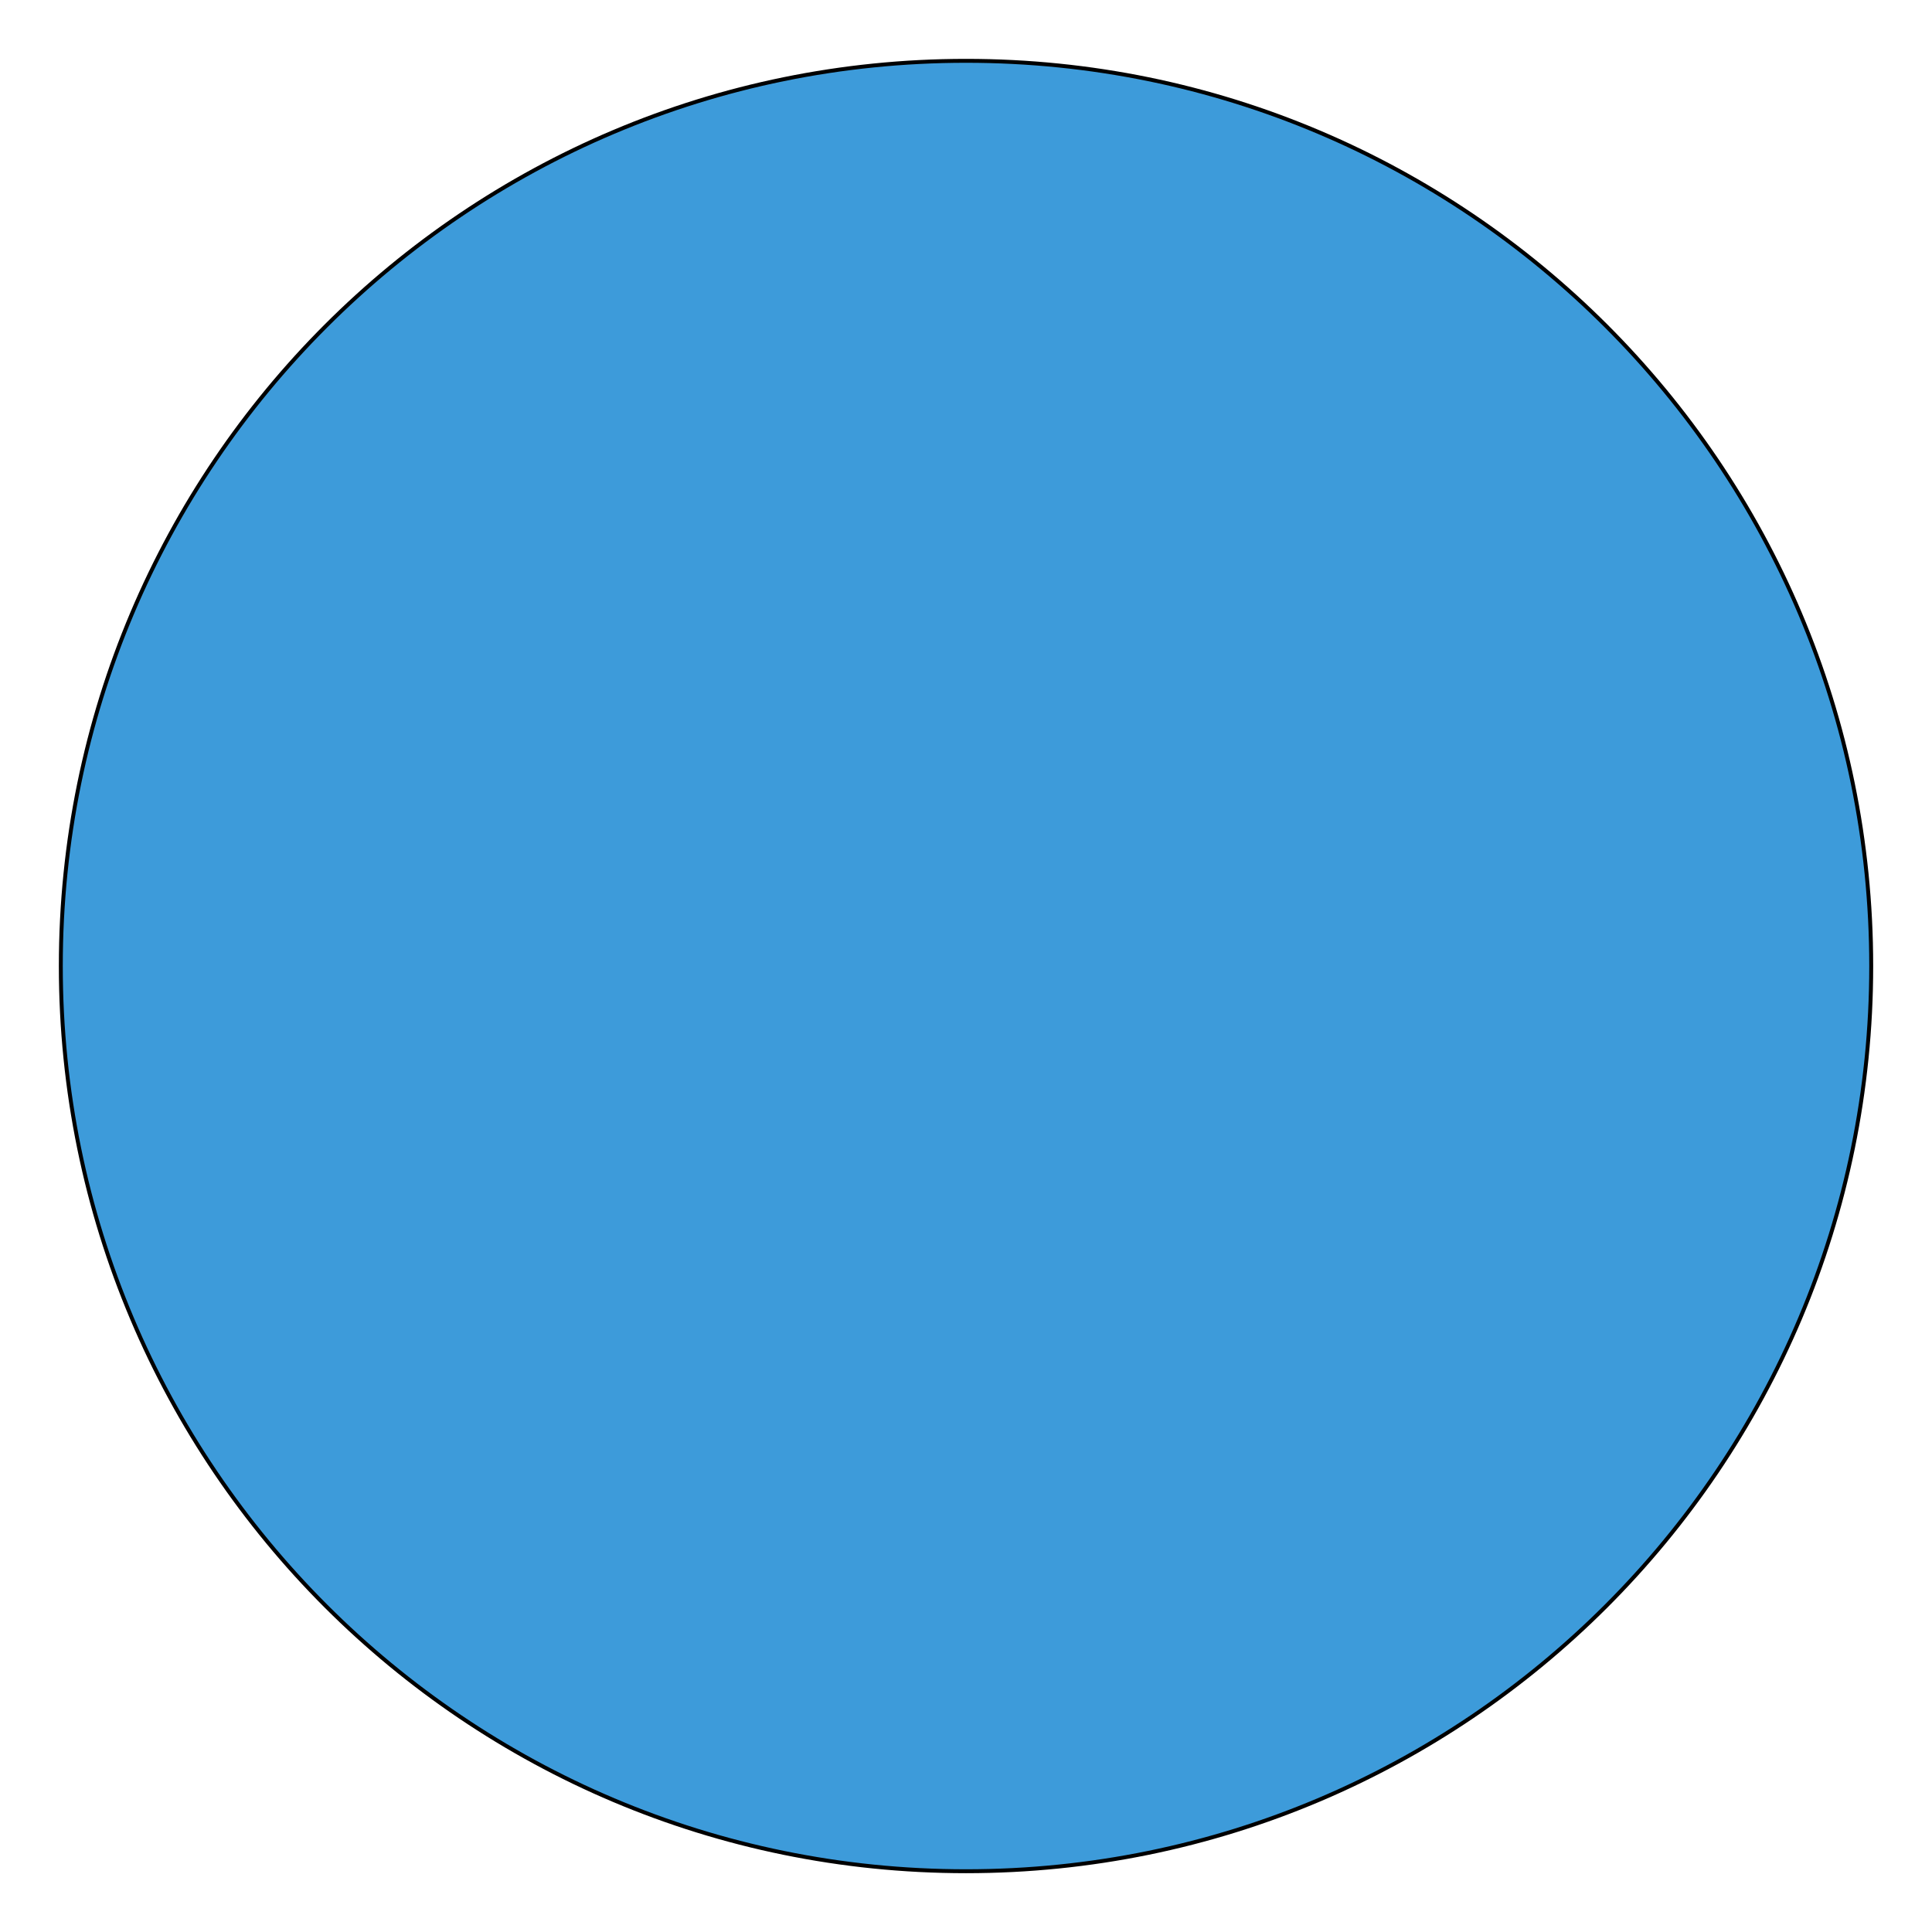
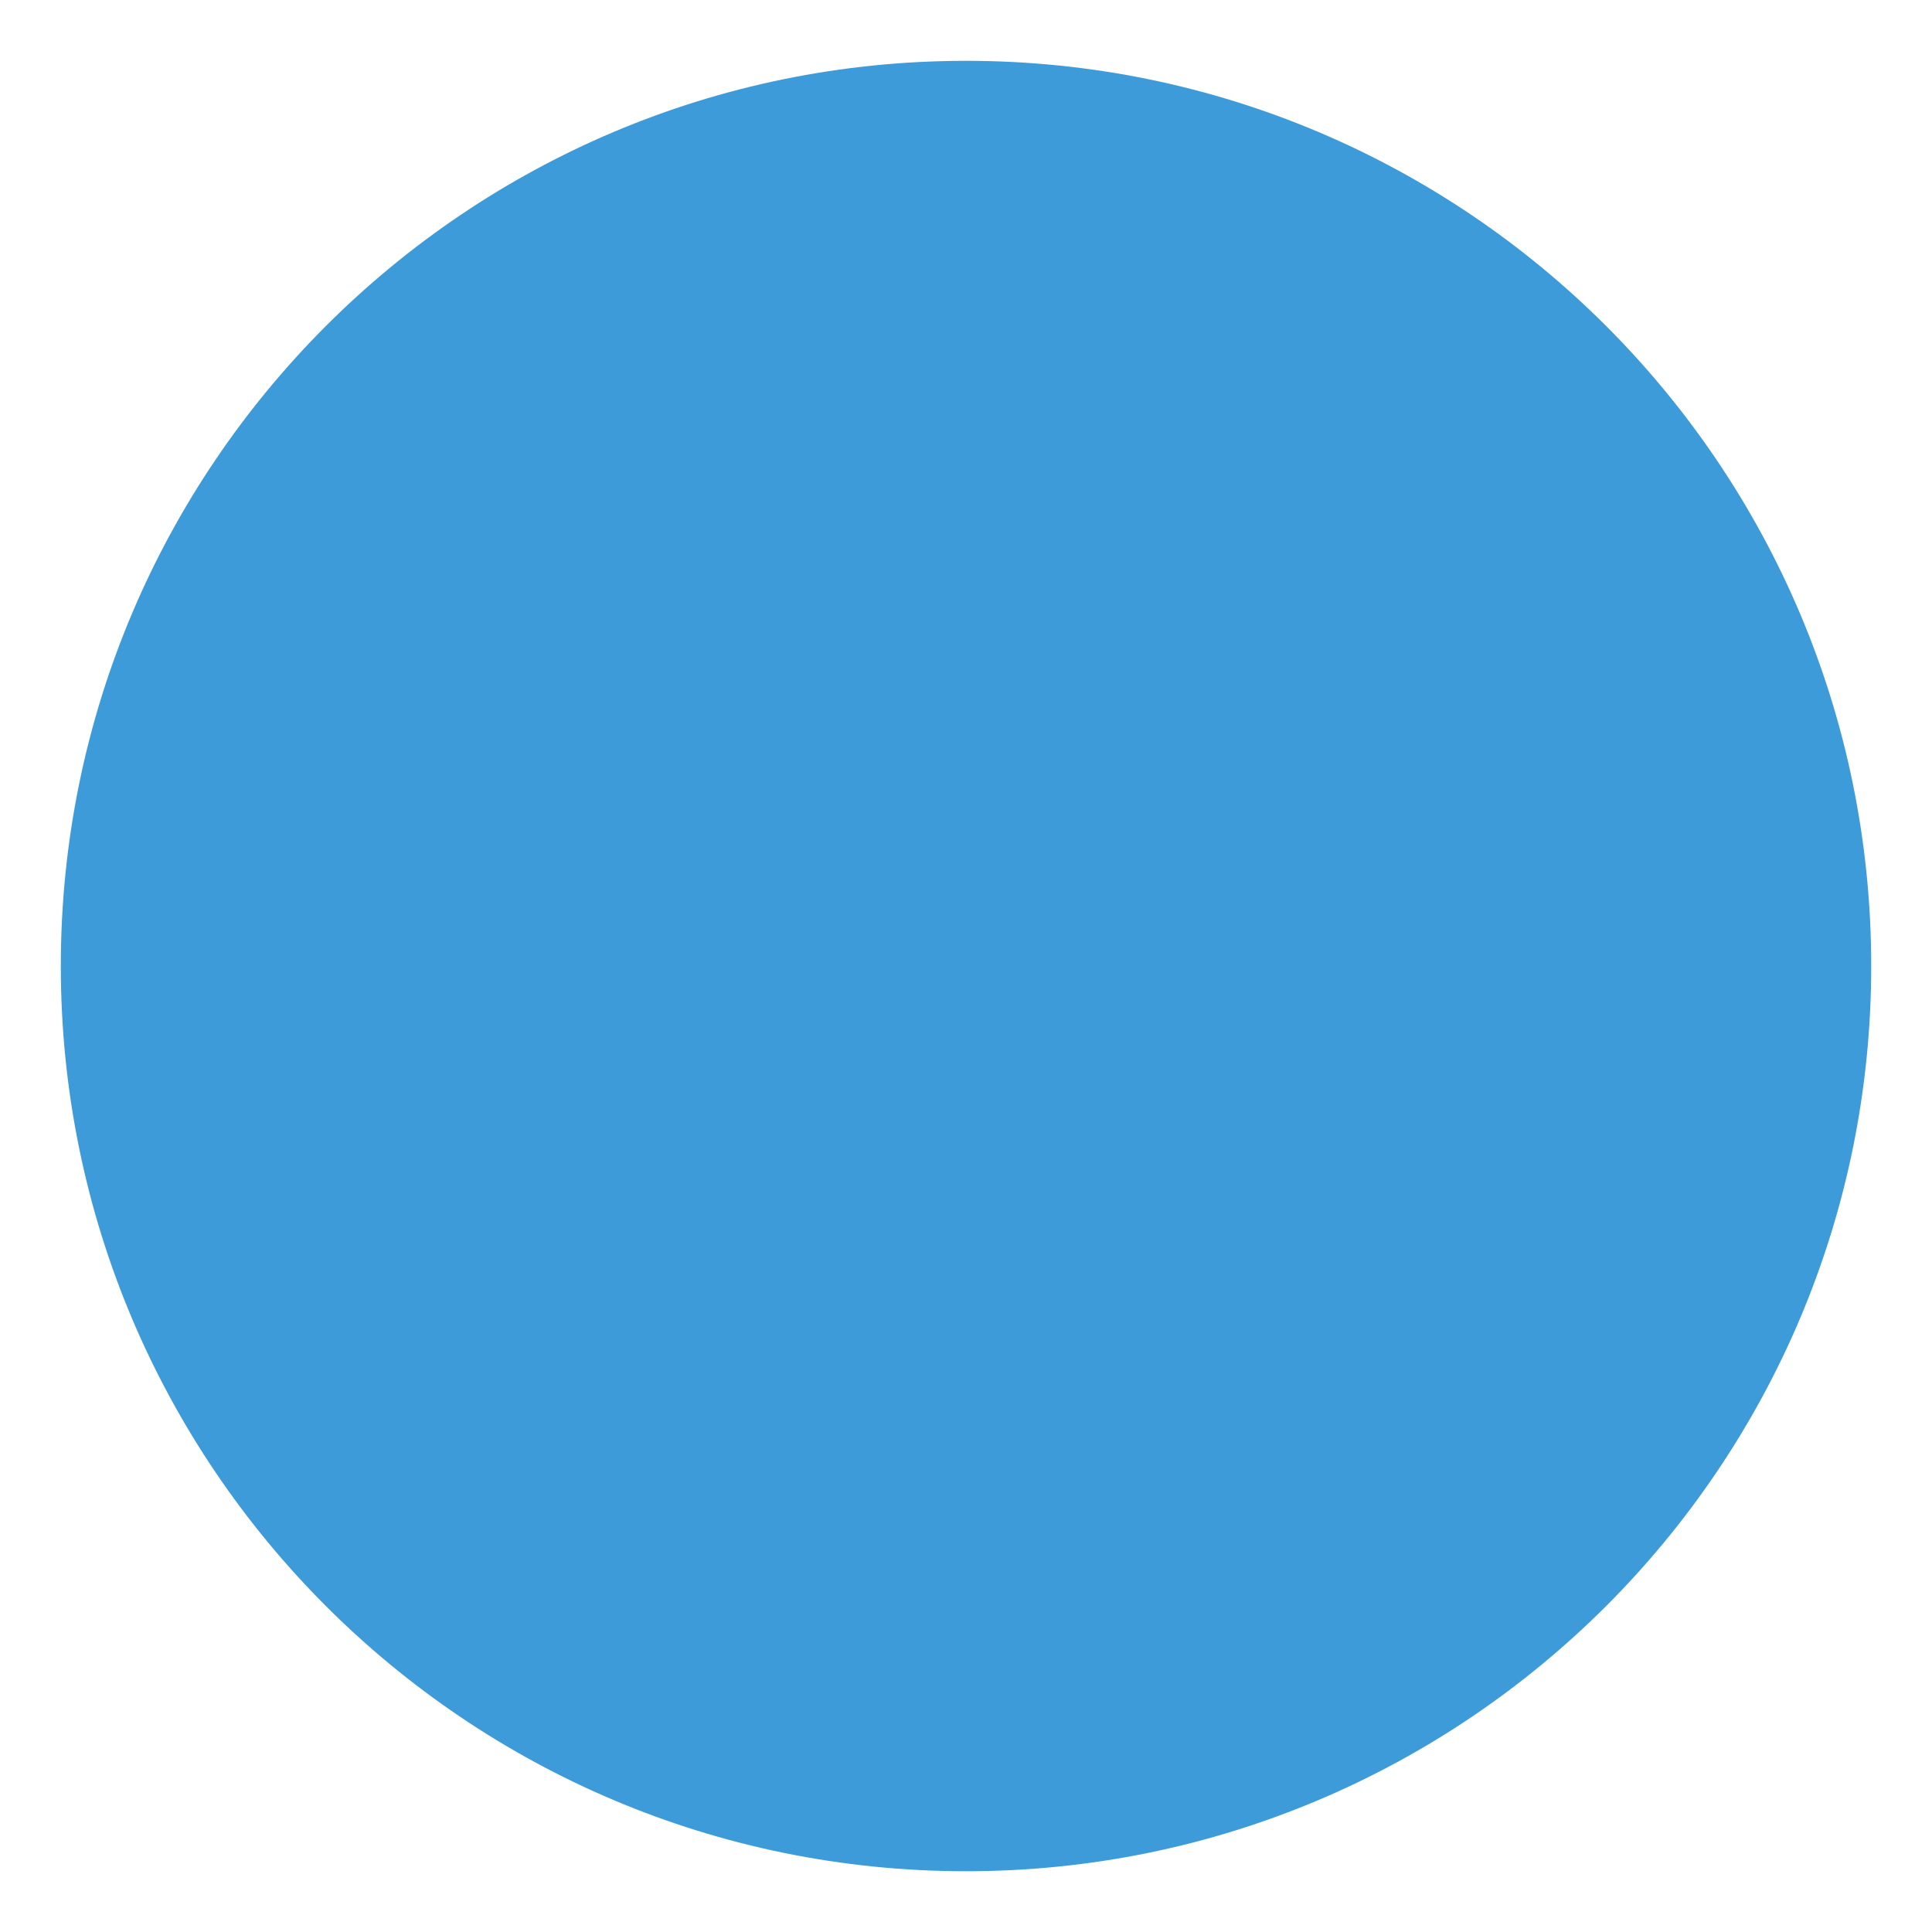
<svg xmlns="http://www.w3.org/2000/svg" viewBox="0 0 32 32" version="1.1" id="svg3355" height="32" width="32">
  <defs id="defs3357" />
-   <g transform="translate(-142.0527,-724.1756)" id="layer1">
-     <circle r="14.993" cy="740.176" cx="158.053" id="path3373" style="fill:#3d9bda;fill-opacity:1;fill-rule:evenodd;stroke:#000000;stroke-width:0.065px;stroke-linecap:butt;stroke-linejoin:miter;stroke-opacity:1" />
+   <g transform="translate(-142.0527,-724.1756)" id="layer1" style="stroke:none">
+     <circle r="14.993" cy="740.176" cx="158.053" id="path3373" style="fill:#3d9bda;fill-opacity:1;fill-rule:evenodd;stroke:none;stroke-width:0.065px;stroke-linecap:butt;stroke-linejoin:miter;stroke-opacity:1" d="m 173.046,740.176 a 14.993,14.993 0 0 1 -14.993,14.993 14.993,14.993 0 0 1 -14.993,-14.993 14.993,14.993 0 0 1 14.993,-14.993 14.993,14.993 0 0 1 14.993,14.993 z" />
  </g>
</svg>
